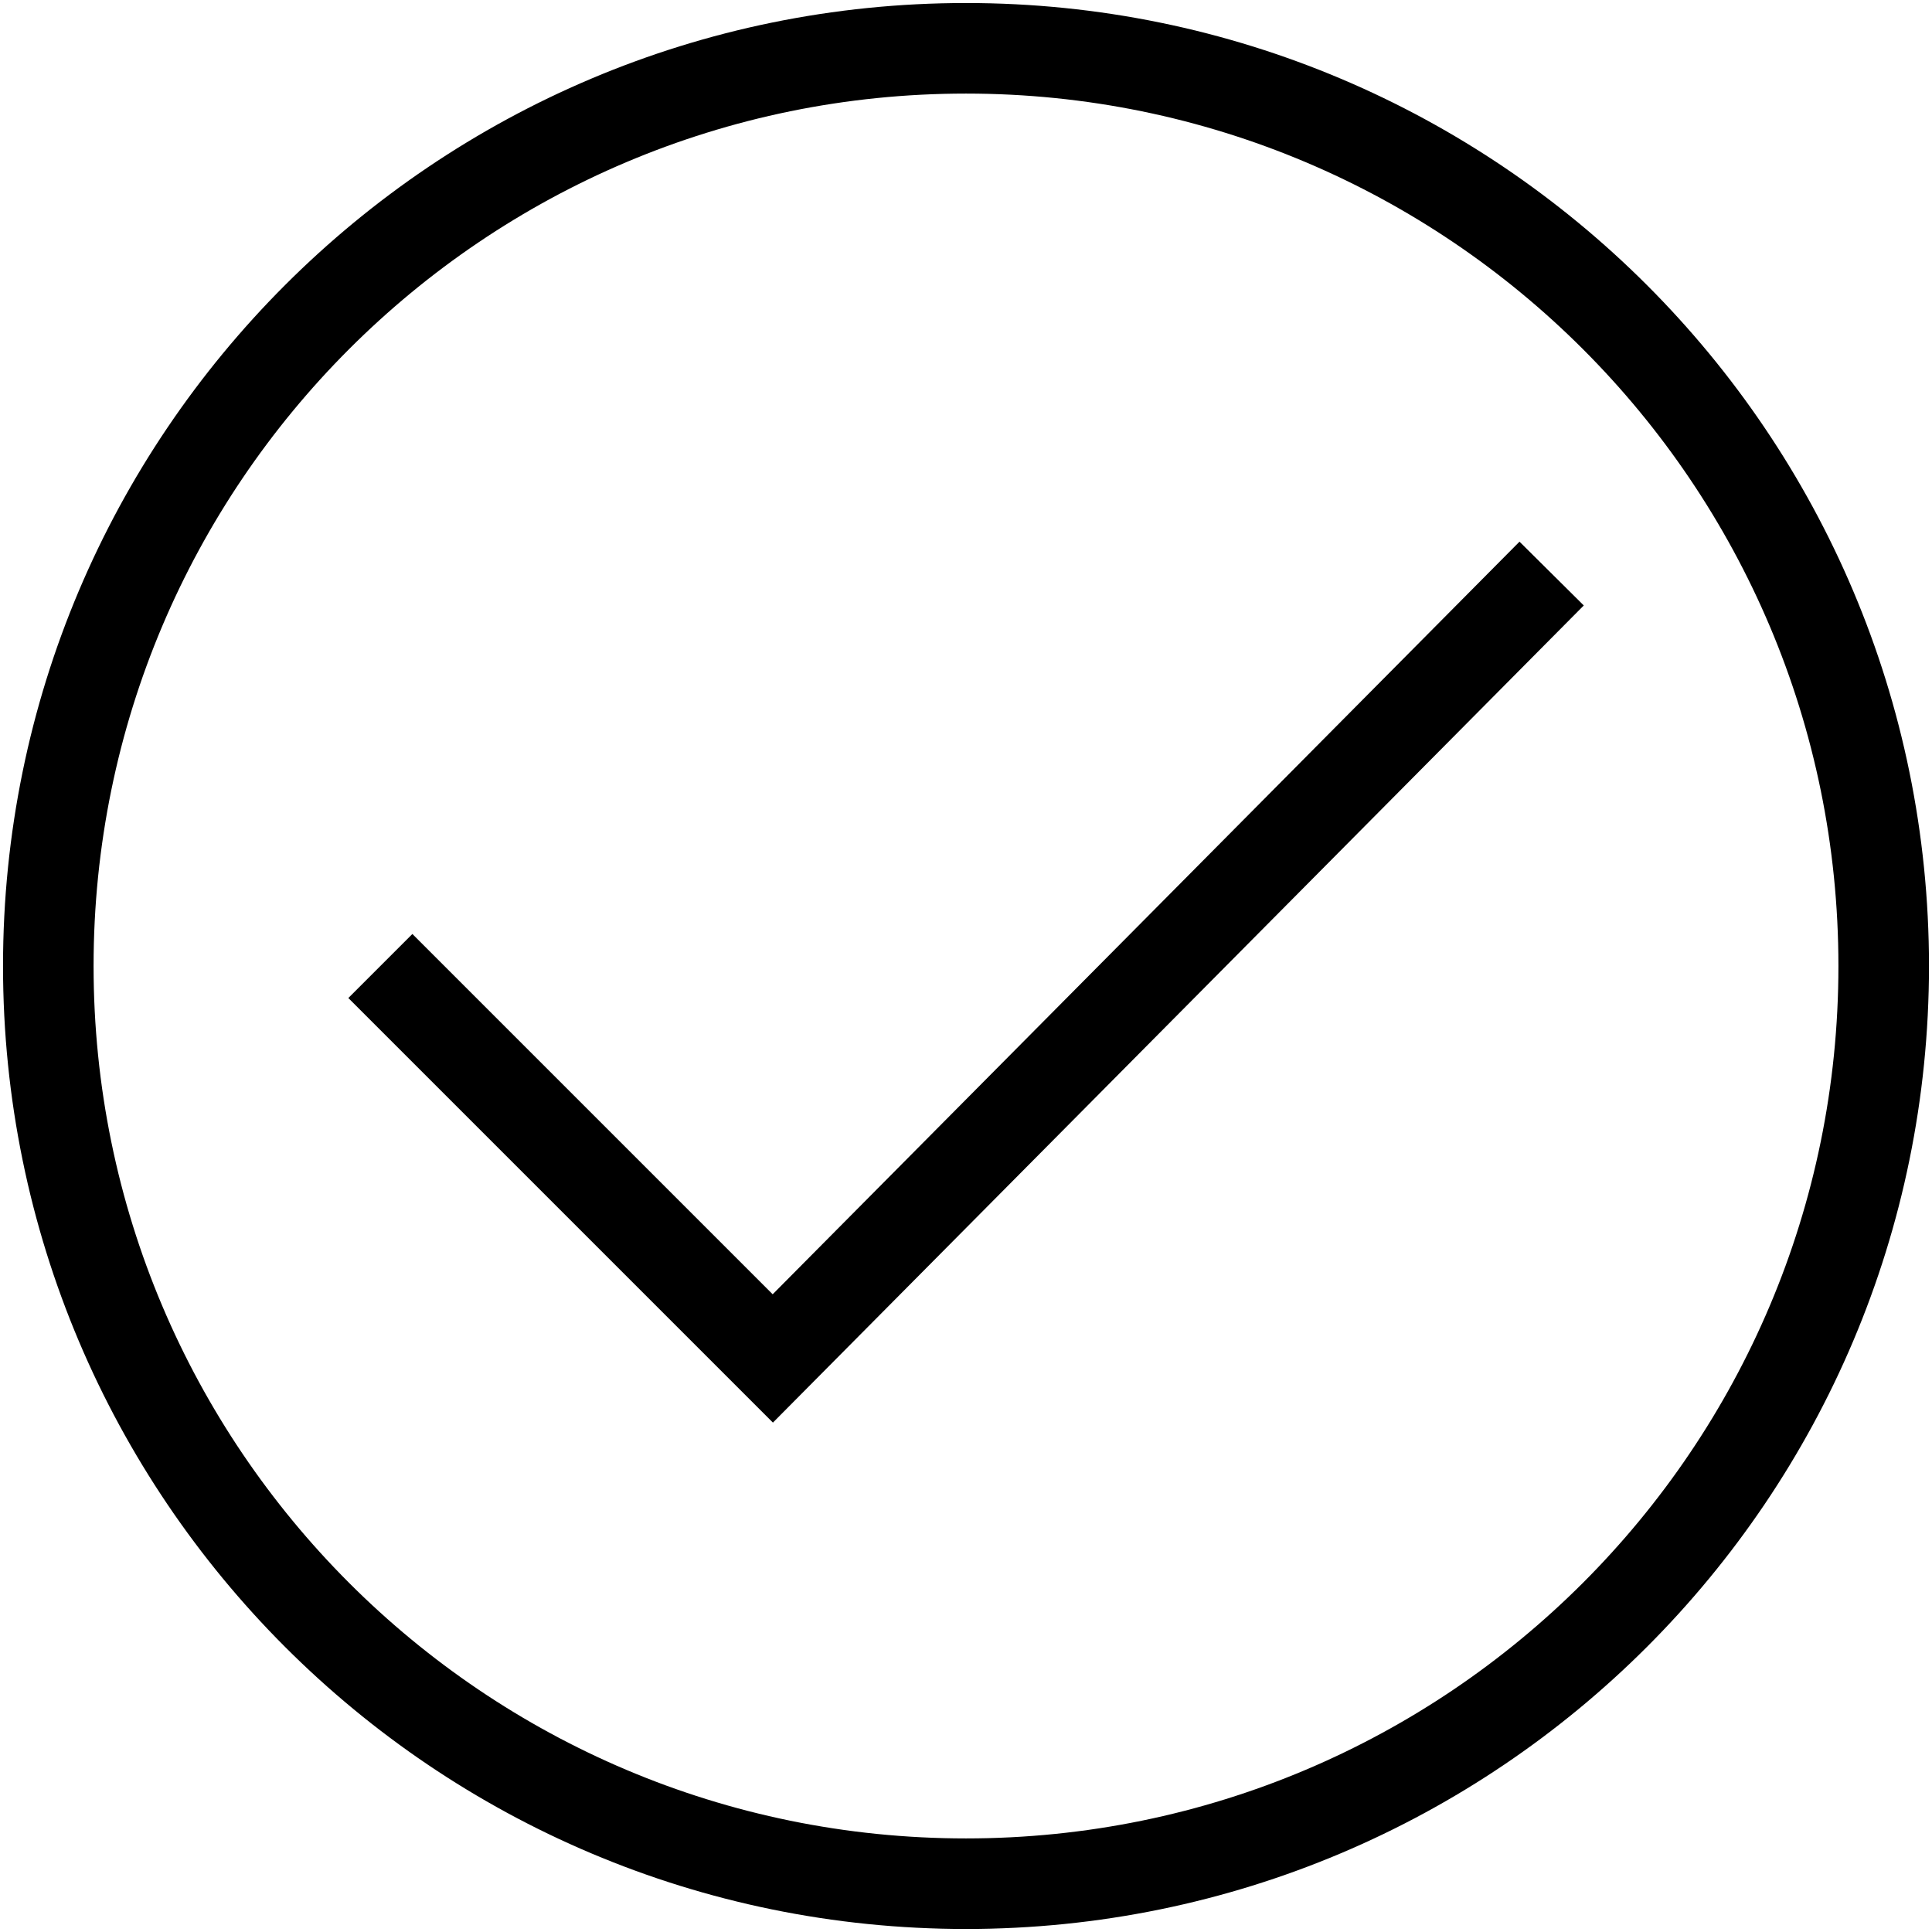
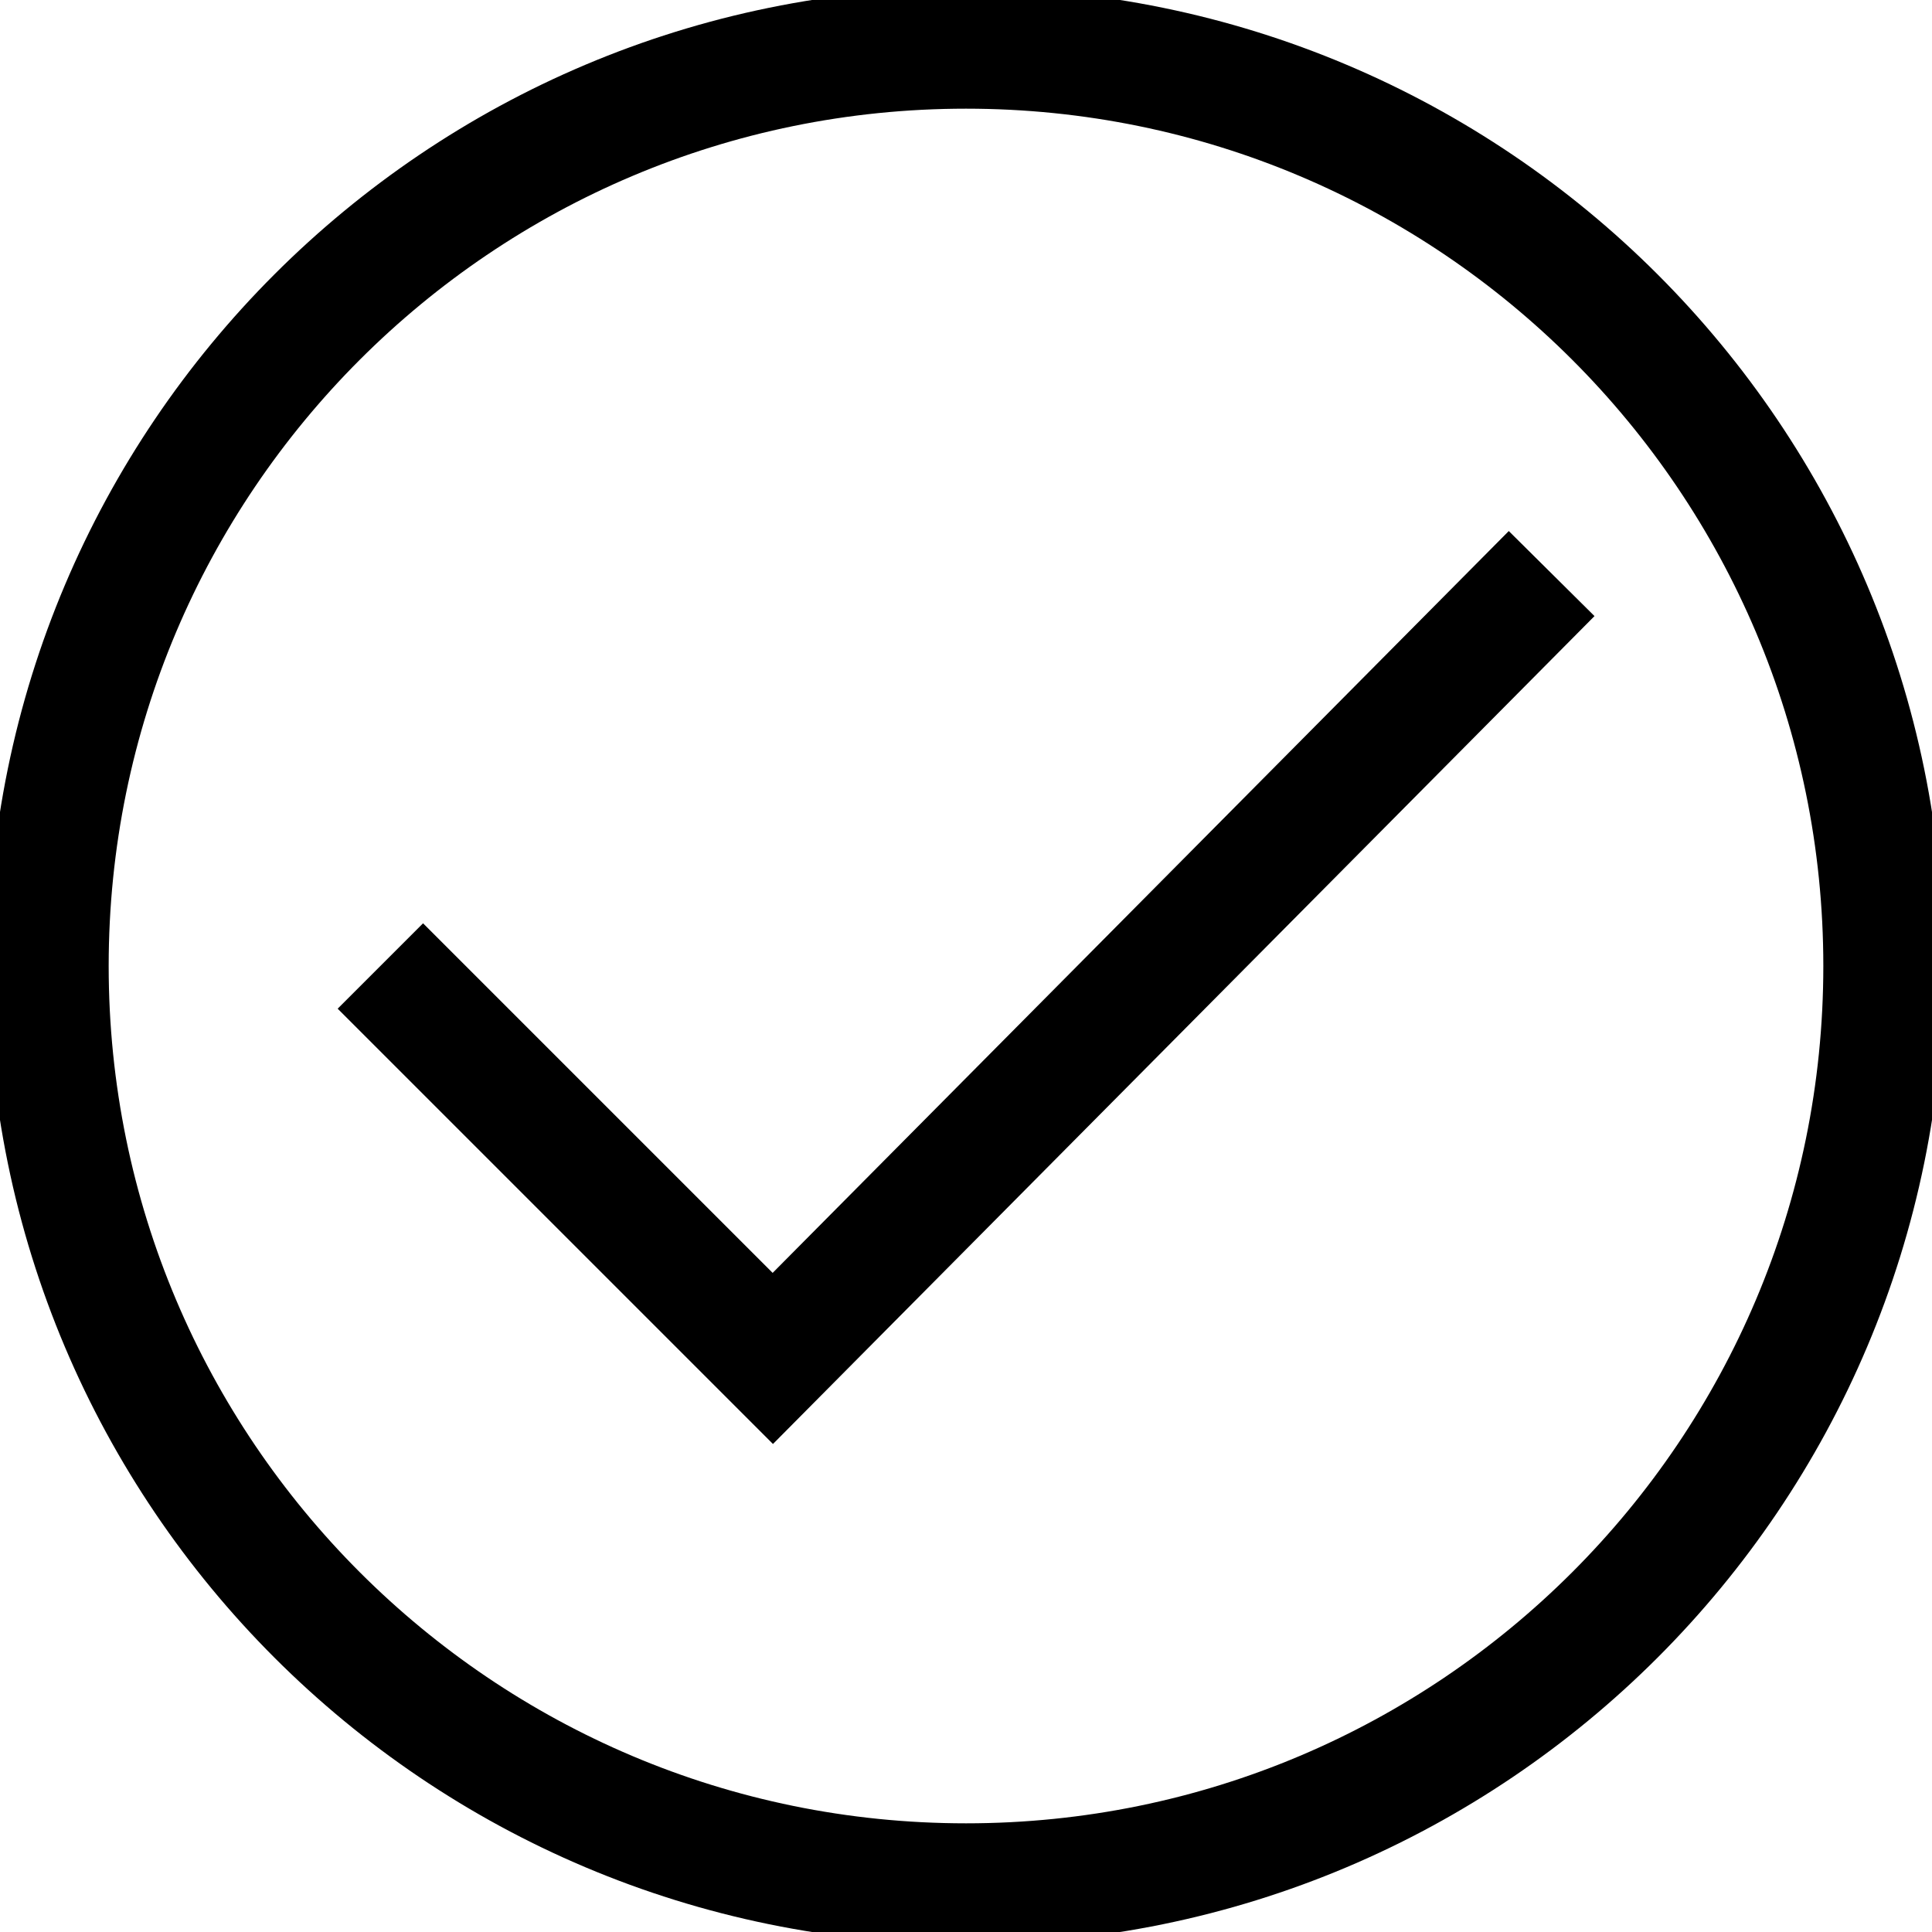
<svg xmlns="http://www.w3.org/2000/svg" viewBox="0 0 32 32">
-   <circle fill="none" stroke="black" stroke-width="1.5" r="15.2" cx="16" cy="16" />
-   <polyline fill="none" stroke="black" stroke-width="1.5" points="6.3,16 12.8,22.5 25.7,9.5" />
+   <circle fill="none" stroke="black" stroke-width="2" r="15.2" cx="16" cy="16" />
+   <polyline fill="none" stroke="black" stroke-width="2" points="6.3,16 12.8,22.5 25.7,9.5" />
</svg>
